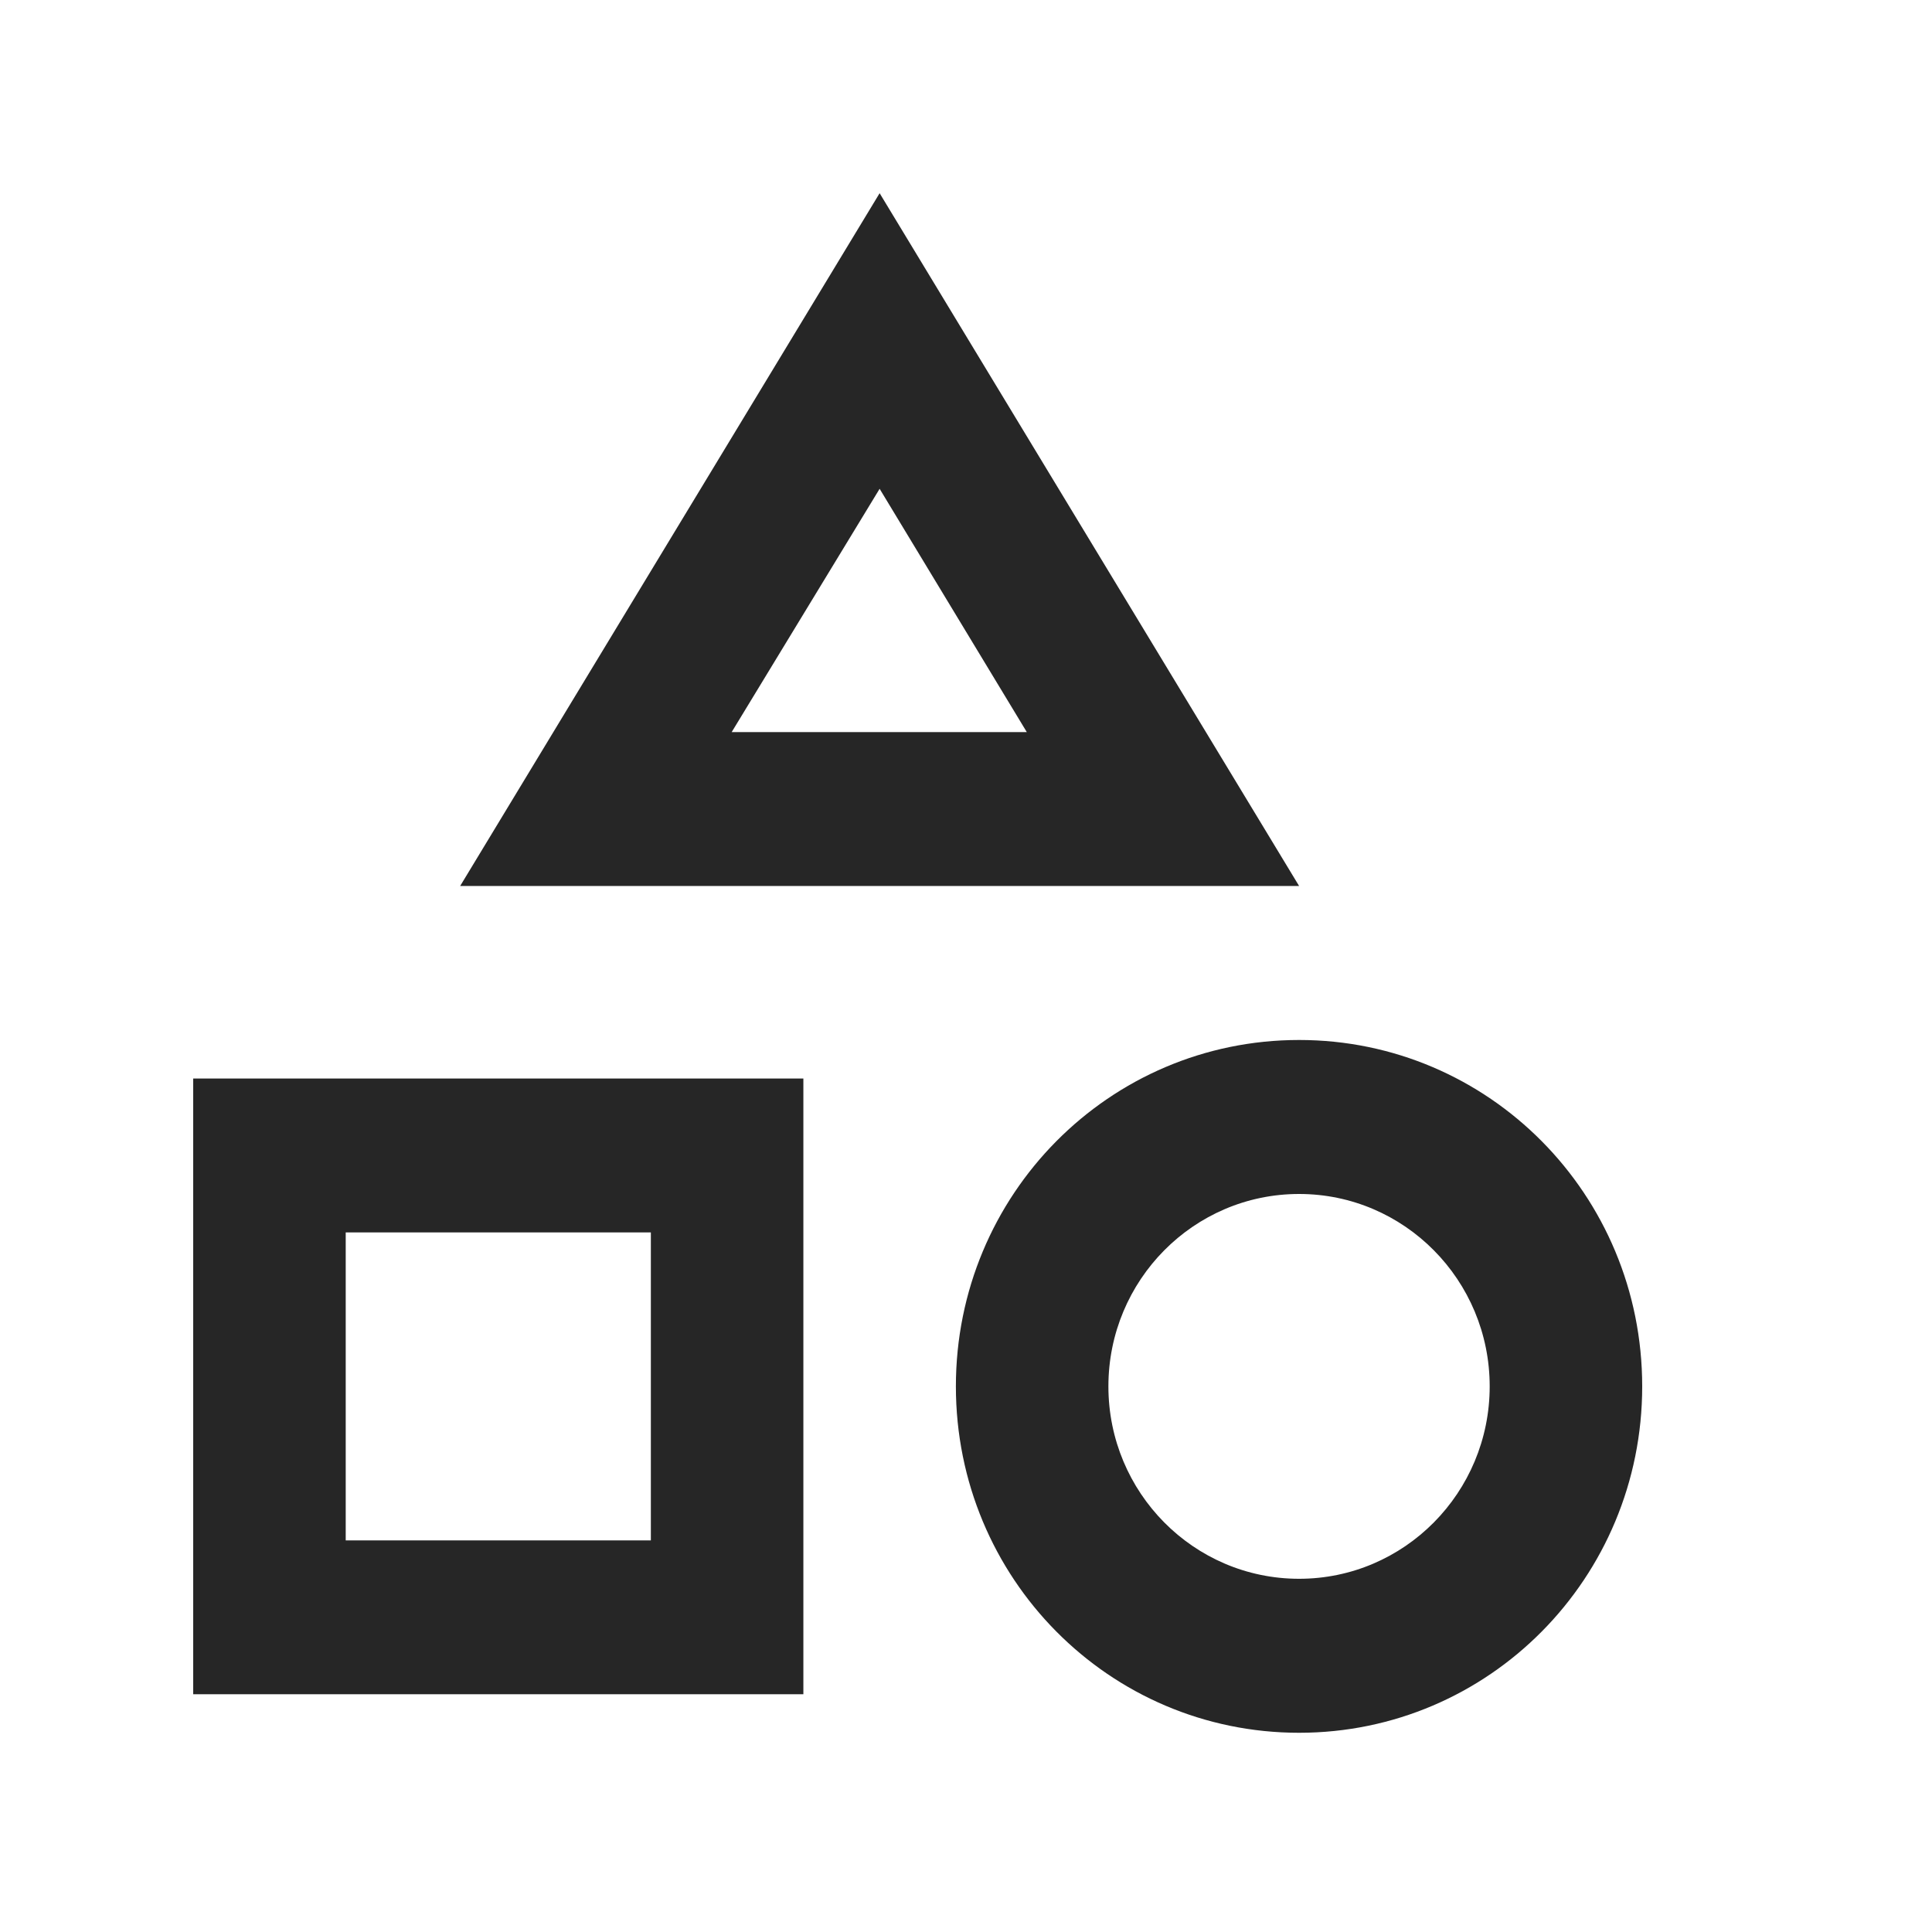
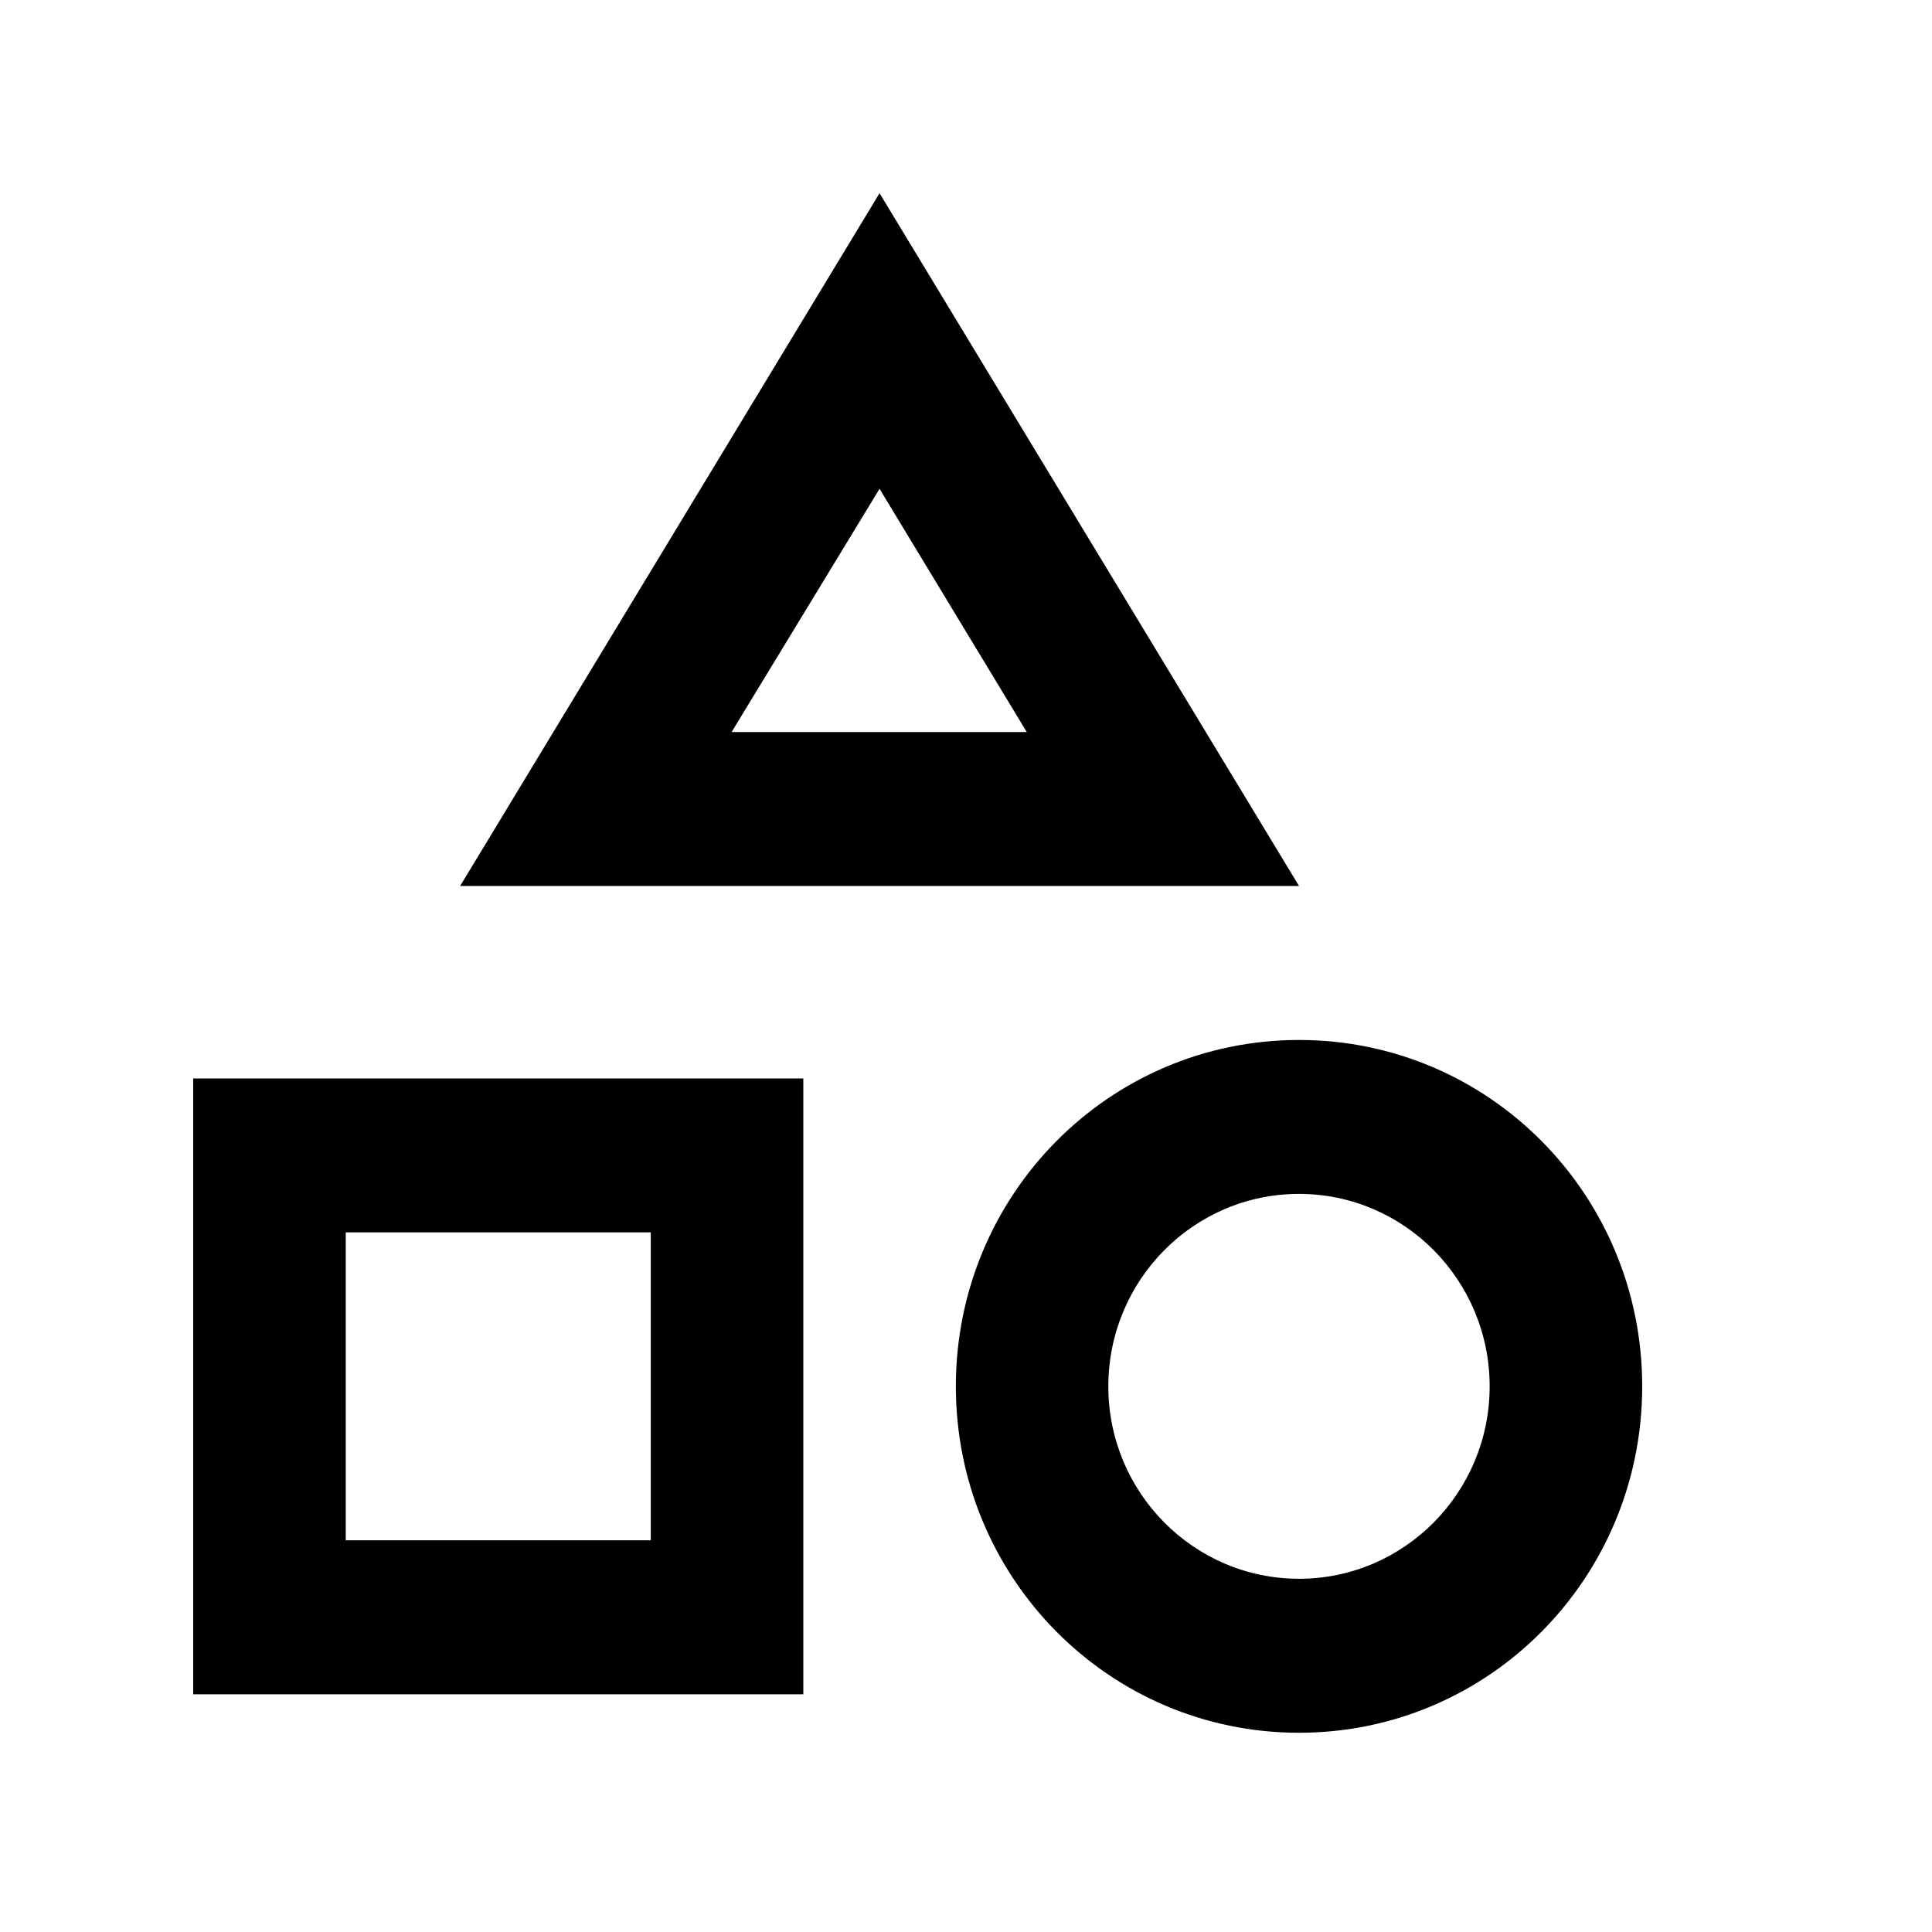
- <svg xmlns="http://www.w3.org/2000/svg" width="17" height="17" viewBox="0 0 17 17" fill="none">
-   <path d="M7.74 1.7L4.049 7.796H11.431L7.74 1.7ZM7.74 4.301L9.035 6.442H6.438L7.74 4.301ZM11.431 9.151C9.76 9.151 8.411 10.512 8.411 12.199C8.411 13.886 9.76 15.247 11.431 15.247C13.101 15.247 14.45 13.886 14.45 12.199C14.45 10.512 13.101 9.151 11.431 9.151ZM11.431 13.892C10.504 13.892 9.753 13.134 9.753 12.199C9.753 11.264 10.504 10.506 11.431 10.506C12.357 10.506 13.108 11.264 13.108 12.199C13.108 13.134 12.357 13.892 11.431 13.892ZM1.7 14.908H7.069V9.49H1.7V14.908ZM3.042 10.844H5.727V13.554H3.042V10.844Z" fill="currentColor" fill-opacity="0.85" />
+ <svg xmlns="http://www.w3.org/2000/svg" width="24" height="24" viewBox="0 0 24 24" fill="none">
+   <path d="M10.926 2.4L5.716 11.006H16.137L10.926 2.4ZM10.926 6.072L12.755 9.094H9.088L10.926 6.072ZM16.137 12.919C13.778 12.919 11.874 14.841 11.874 17.222C11.874 19.603 13.778 21.525 16.137 21.525C18.496 21.525 20.4 19.603 20.4 17.222C20.4 14.841 18.496 12.919 16.137 12.919ZM16.137 19.612C14.829 19.612 13.768 18.541 13.768 17.222C13.768 15.902 14.829 14.831 16.137 14.831C17.444 14.831 18.505 15.902 18.505 17.222C18.505 18.541 17.444 19.612 16.137 19.612ZM2.4 21.047H9.979V13.397H2.4V21.047ZM4.295 15.309H8.084V19.134H4.295V15.309Z" fill="currentColor" />
</svg>
